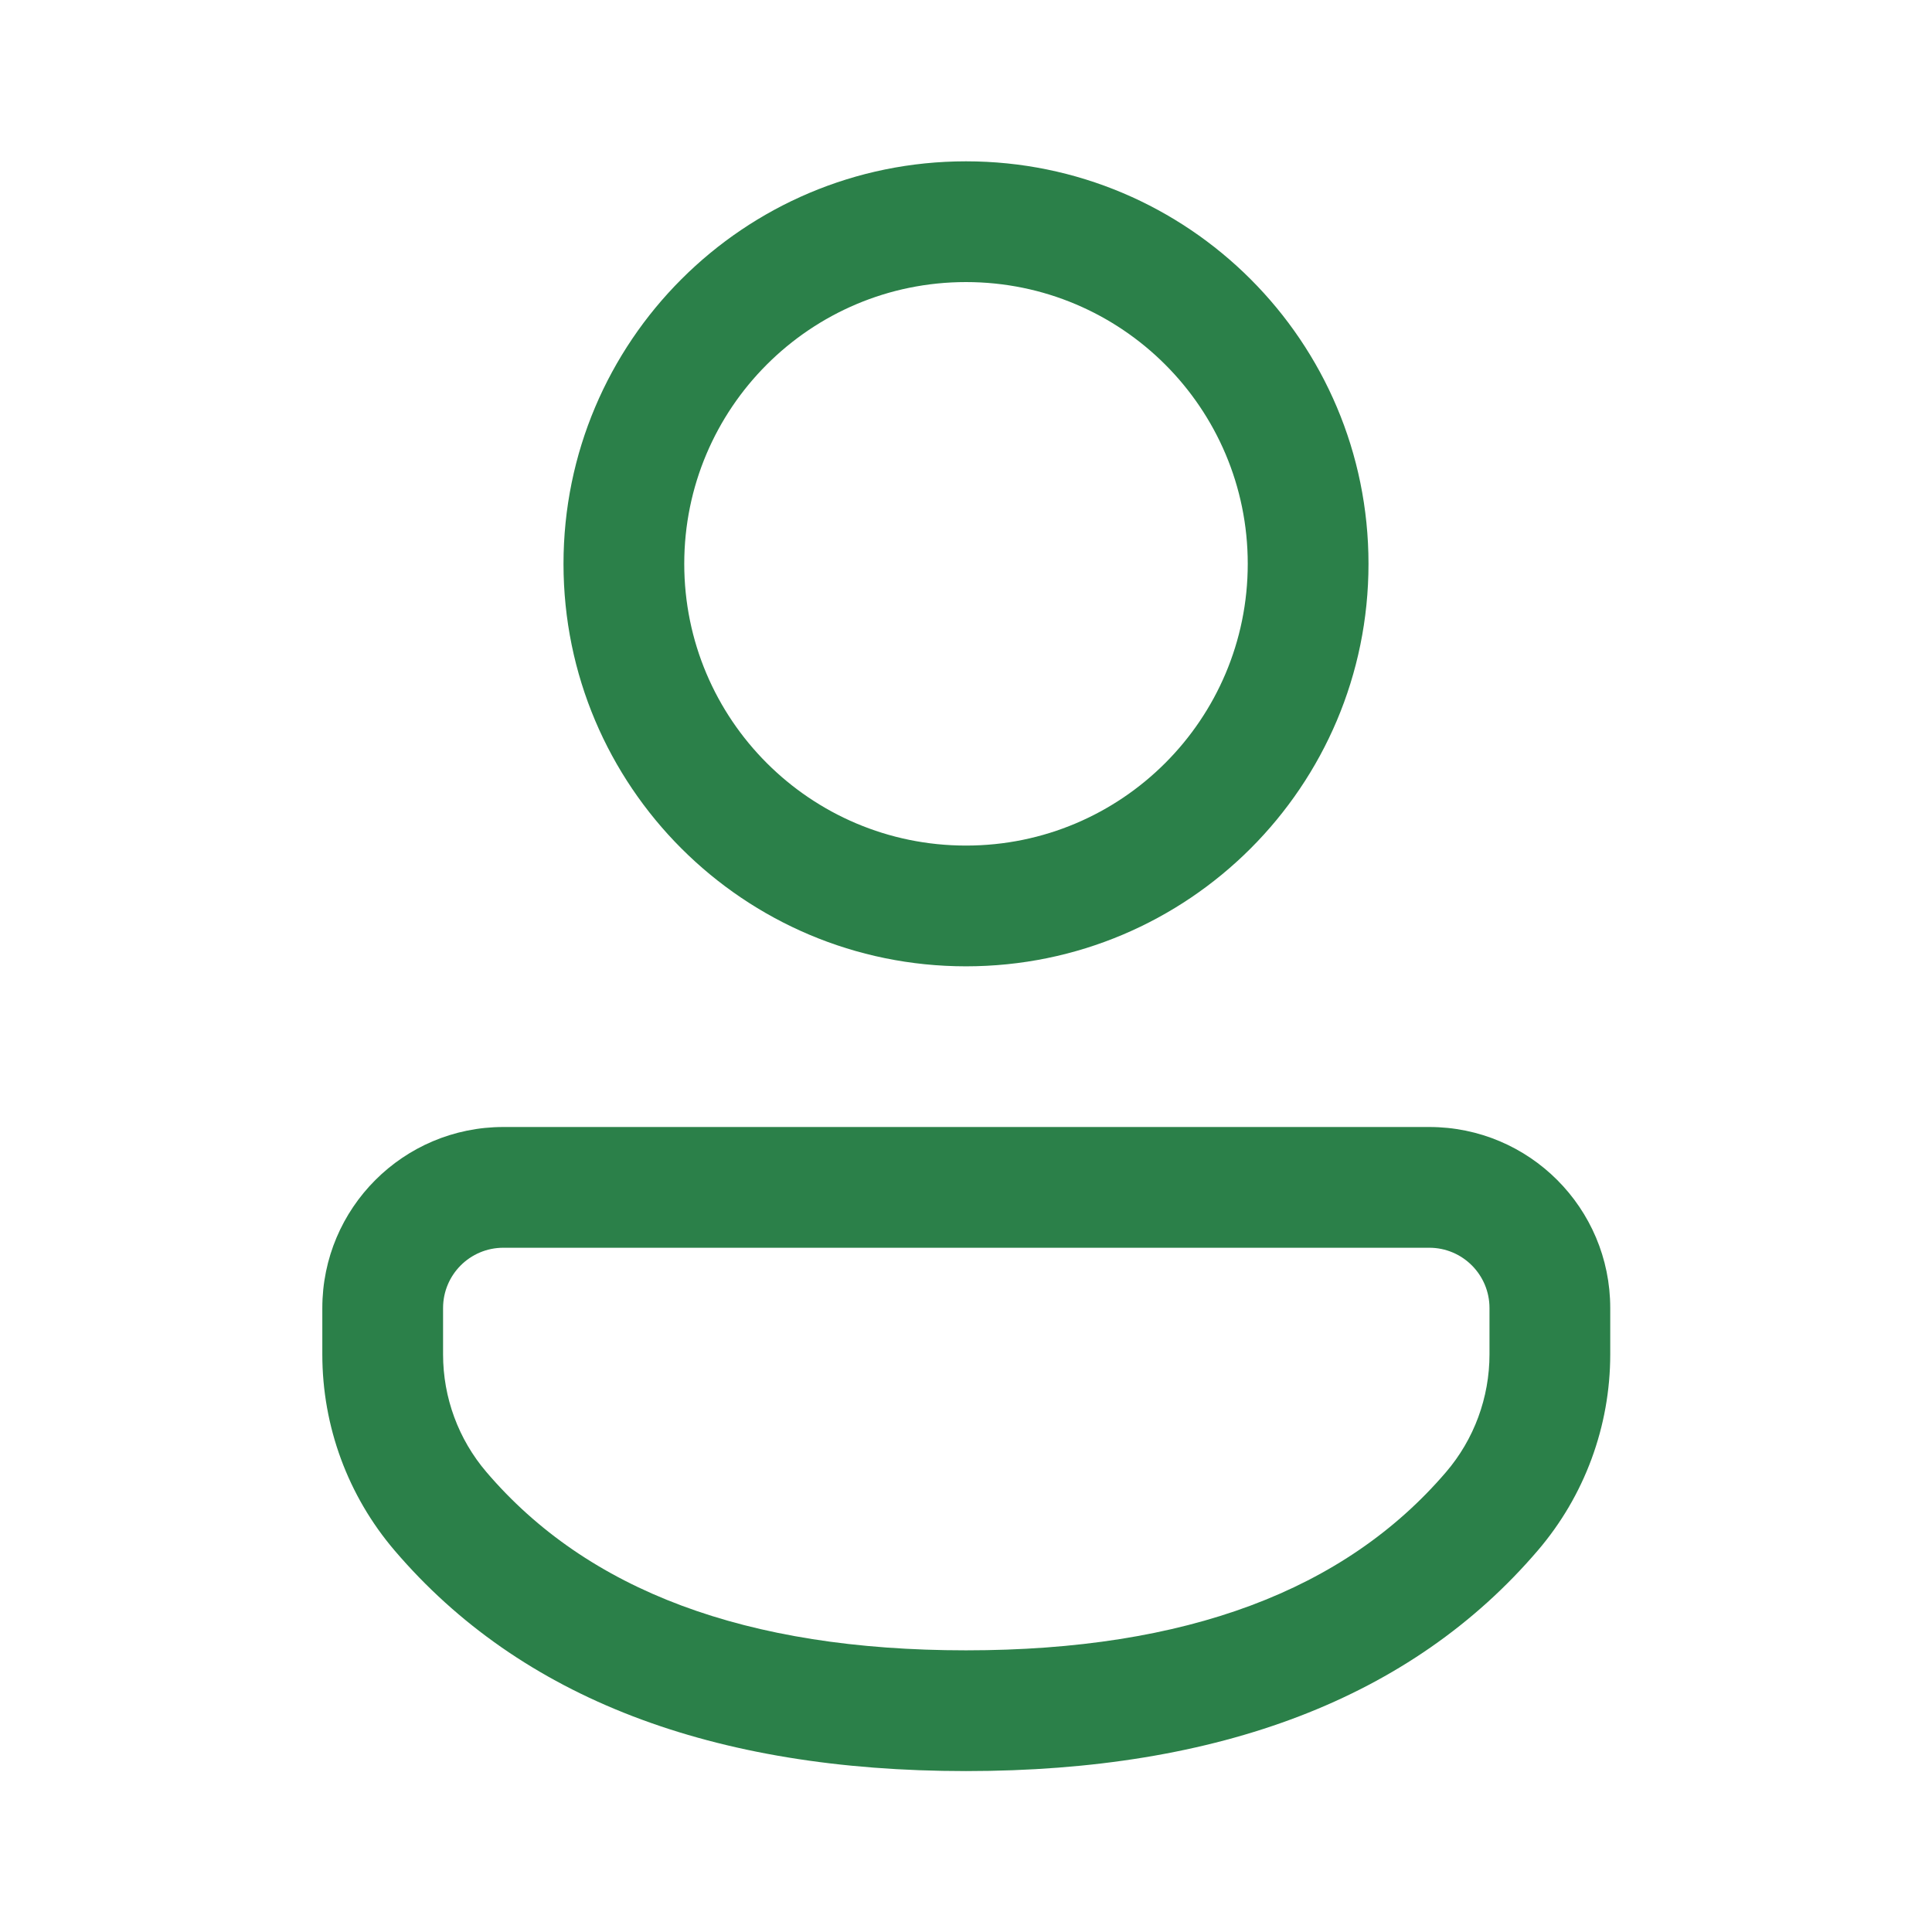
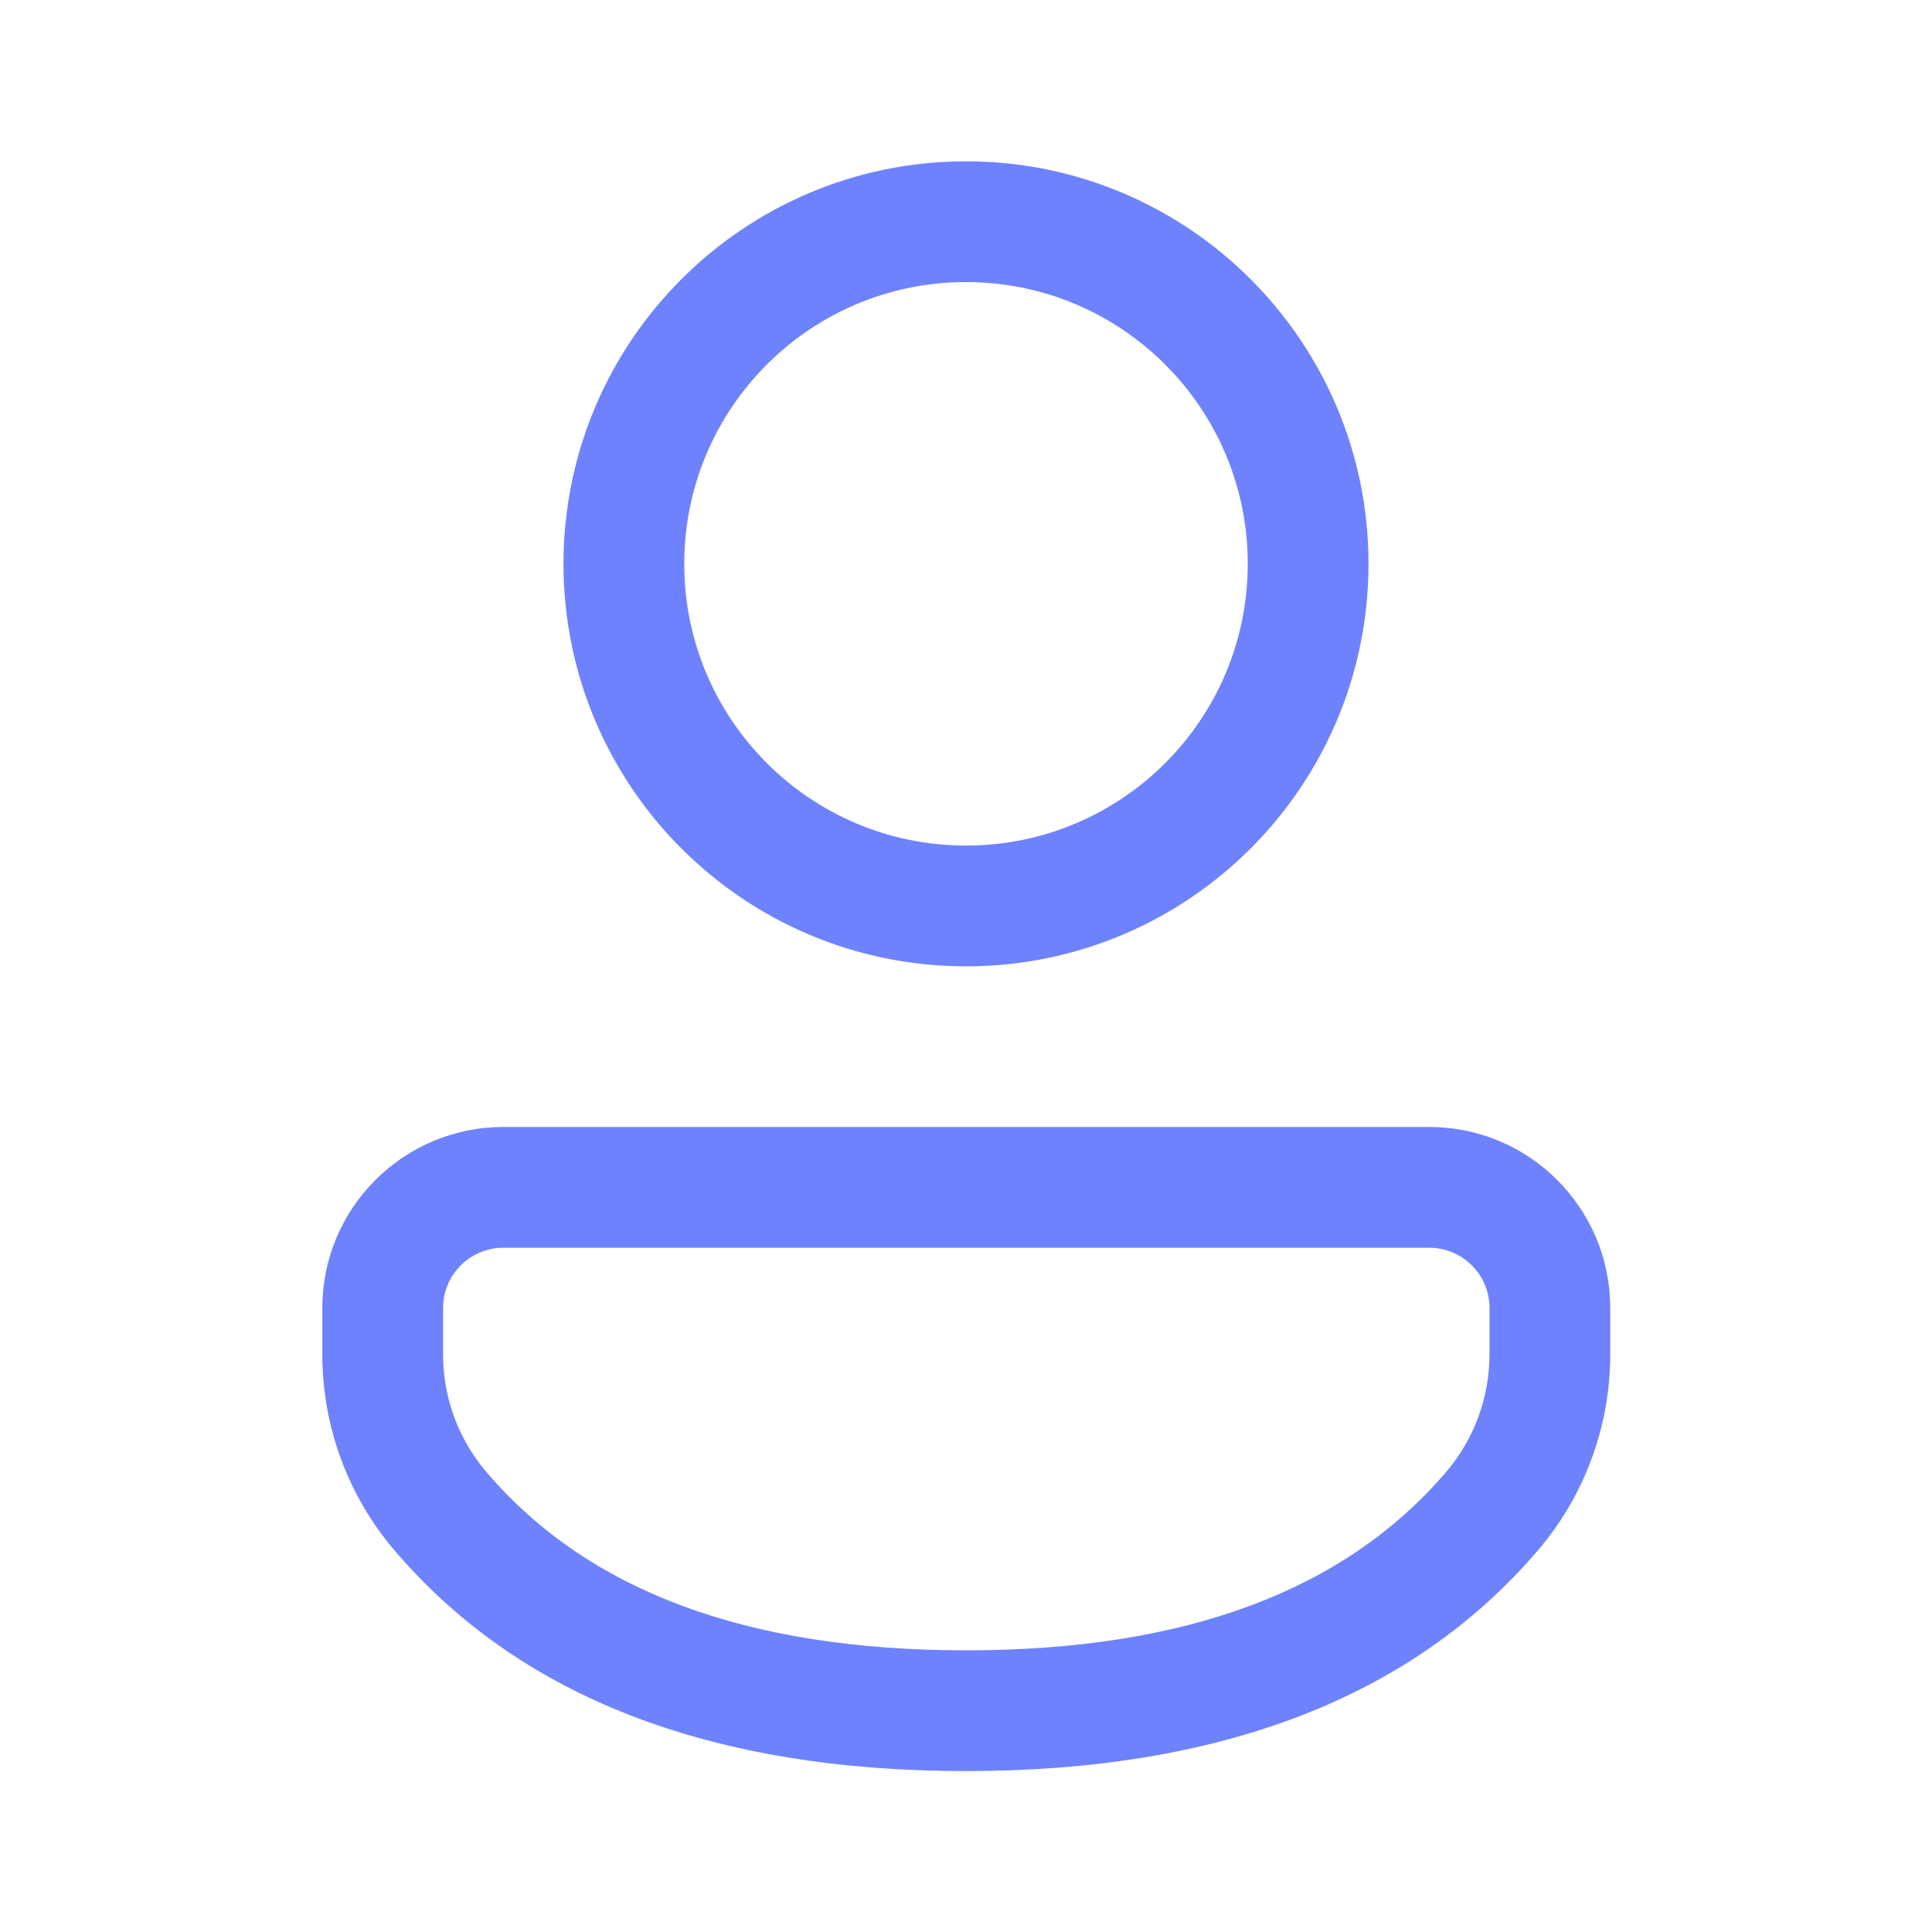
<svg xmlns="http://www.w3.org/2000/svg" width="24" height="24" viewBox="0 0 24 24" fill="none">
-   <path d="M17.755 14C18.997 14 20.003 15.007 20.003 16.249V16.824C20.003 17.718 19.684 18.583 19.102 19.262C17.533 21.096 15.146 22.001 12 22.001C8.854 22.001 6.468 21.096 4.902 19.261C4.322 18.582 4.004 17.719 4.004 16.826V16.249C4.004 15.007 5.011 14 6.253 14H17.755ZM17.755 15.5H6.253C5.839 15.5 5.504 15.835 5.504 16.249V16.826C5.504 17.362 5.695 17.88 6.043 18.287C7.296 19.755 9.262 20.501 12 20.501C14.739 20.501 16.706 19.755 17.963 18.287C18.312 17.88 18.503 17.36 18.503 16.824V16.249C18.503 15.835 18.168 15.5 17.755 15.5ZM12 2.004C14.762 2.004 17 4.243 17 7.004C17 9.766 14.762 12.004 12 12.004C9.239 12.004 7 9.766 7 7.004C7 4.243 9.239 2.004 12 2.004ZM12 3.504C10.067 3.504 8.5 5.071 8.5 7.004C8.5 8.937 10.067 10.504 12 10.504C13.933 10.504 15.5 8.937 15.5 7.004C15.5 5.071 13.933 3.504 12 3.504Z" fill="#2B8049" />
+   <path d="M17.755 14C18.997 14 20.003 15.007 20.003 16.249V16.824C20.003 17.718 19.684 18.583 19.102 19.262C17.533 21.096 15.146 22.001 12 22.001C8.854 22.001 6.468 21.096 4.902 19.261C4.322 18.582 4.004 17.719 4.004 16.826V16.249C4.004 15.007 5.011 14 6.253 14H17.755ZM17.755 15.5H6.253C5.839 15.5 5.504 15.835 5.504 16.249V16.826C5.504 17.362 5.695 17.88 6.043 18.287C7.296 19.755 9.262 20.501 12 20.501C14.739 20.501 16.706 19.755 17.963 18.287C18.312 17.88 18.503 17.36 18.503 16.824V16.249C18.503 15.835 18.168 15.5 17.755 15.5ZM12 2.004C14.762 2.004 17 4.243 17 7.004C17 9.766 14.762 12.004 12 12.004C9.239 12.004 7 9.766 7 7.004C7 4.243 9.239 2.004 12 2.004ZM12 3.504C10.067 3.504 8.5 5.071 8.5 7.004C8.5 8.937 10.067 10.504 12 10.504C13.933 10.504 15.5 8.937 15.5 7.004C15.5 5.071 13.933 3.504 12 3.504Z" fill="#6E82FE" />
</svg>
